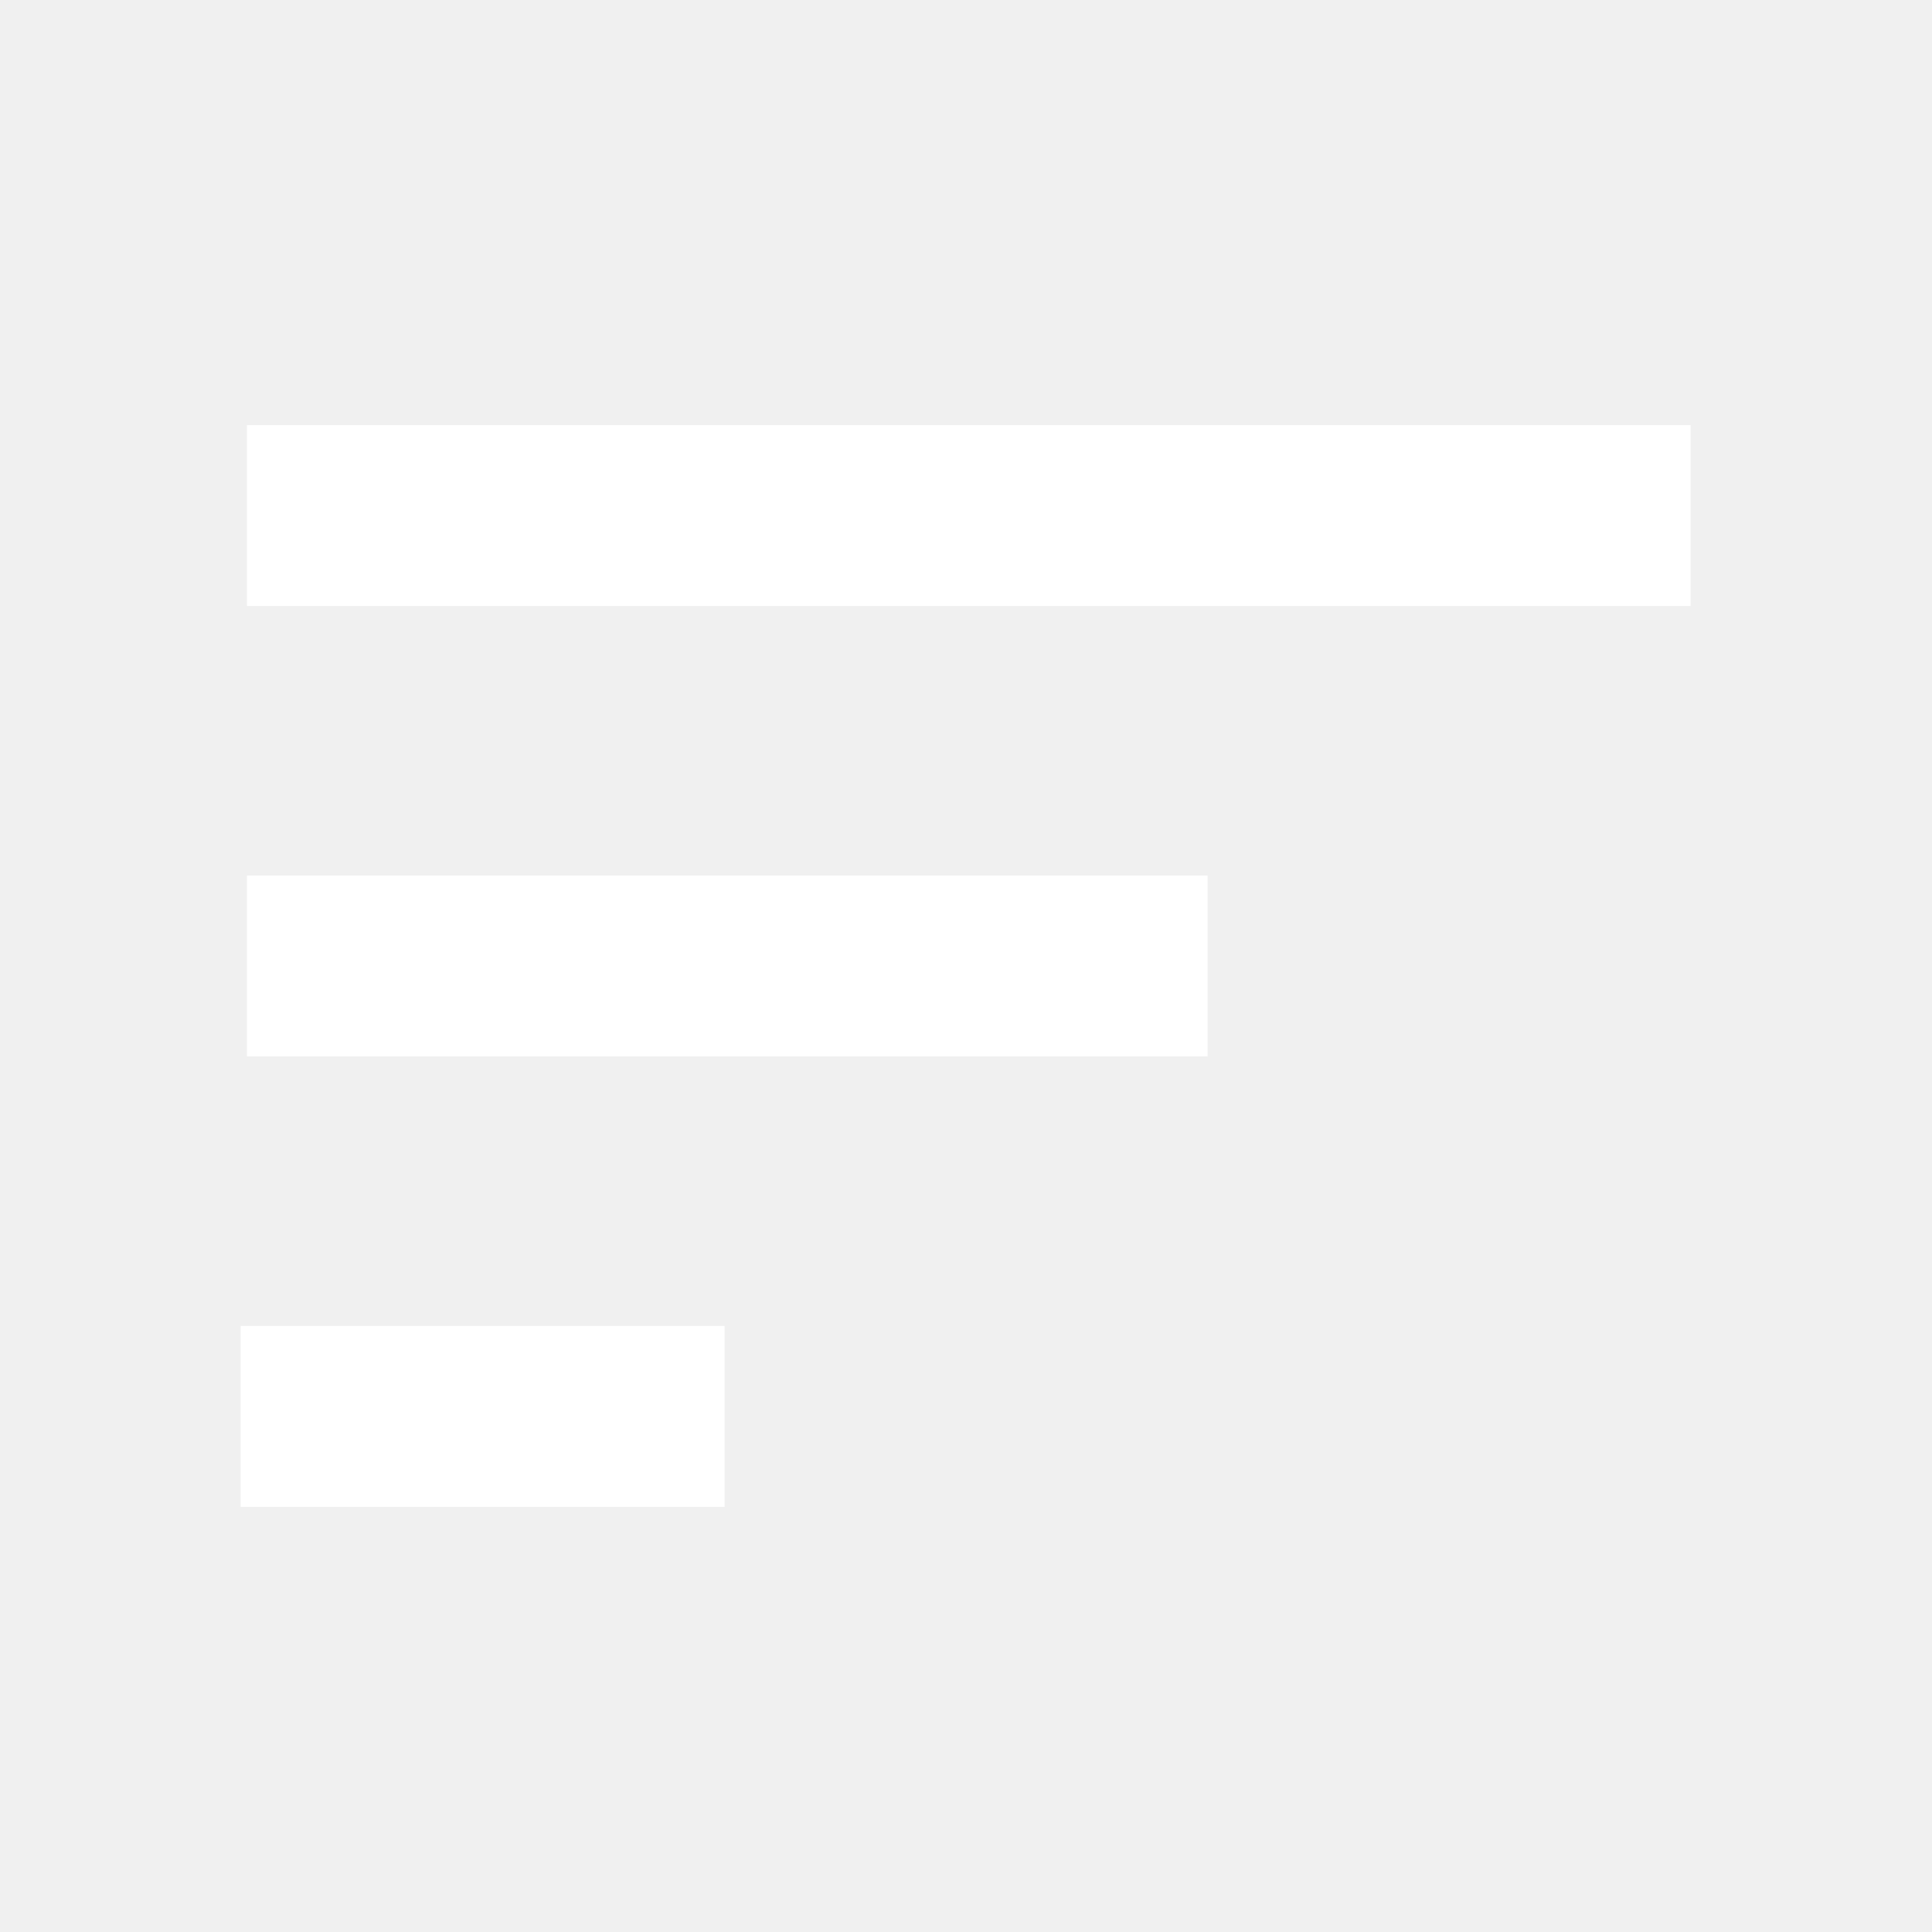
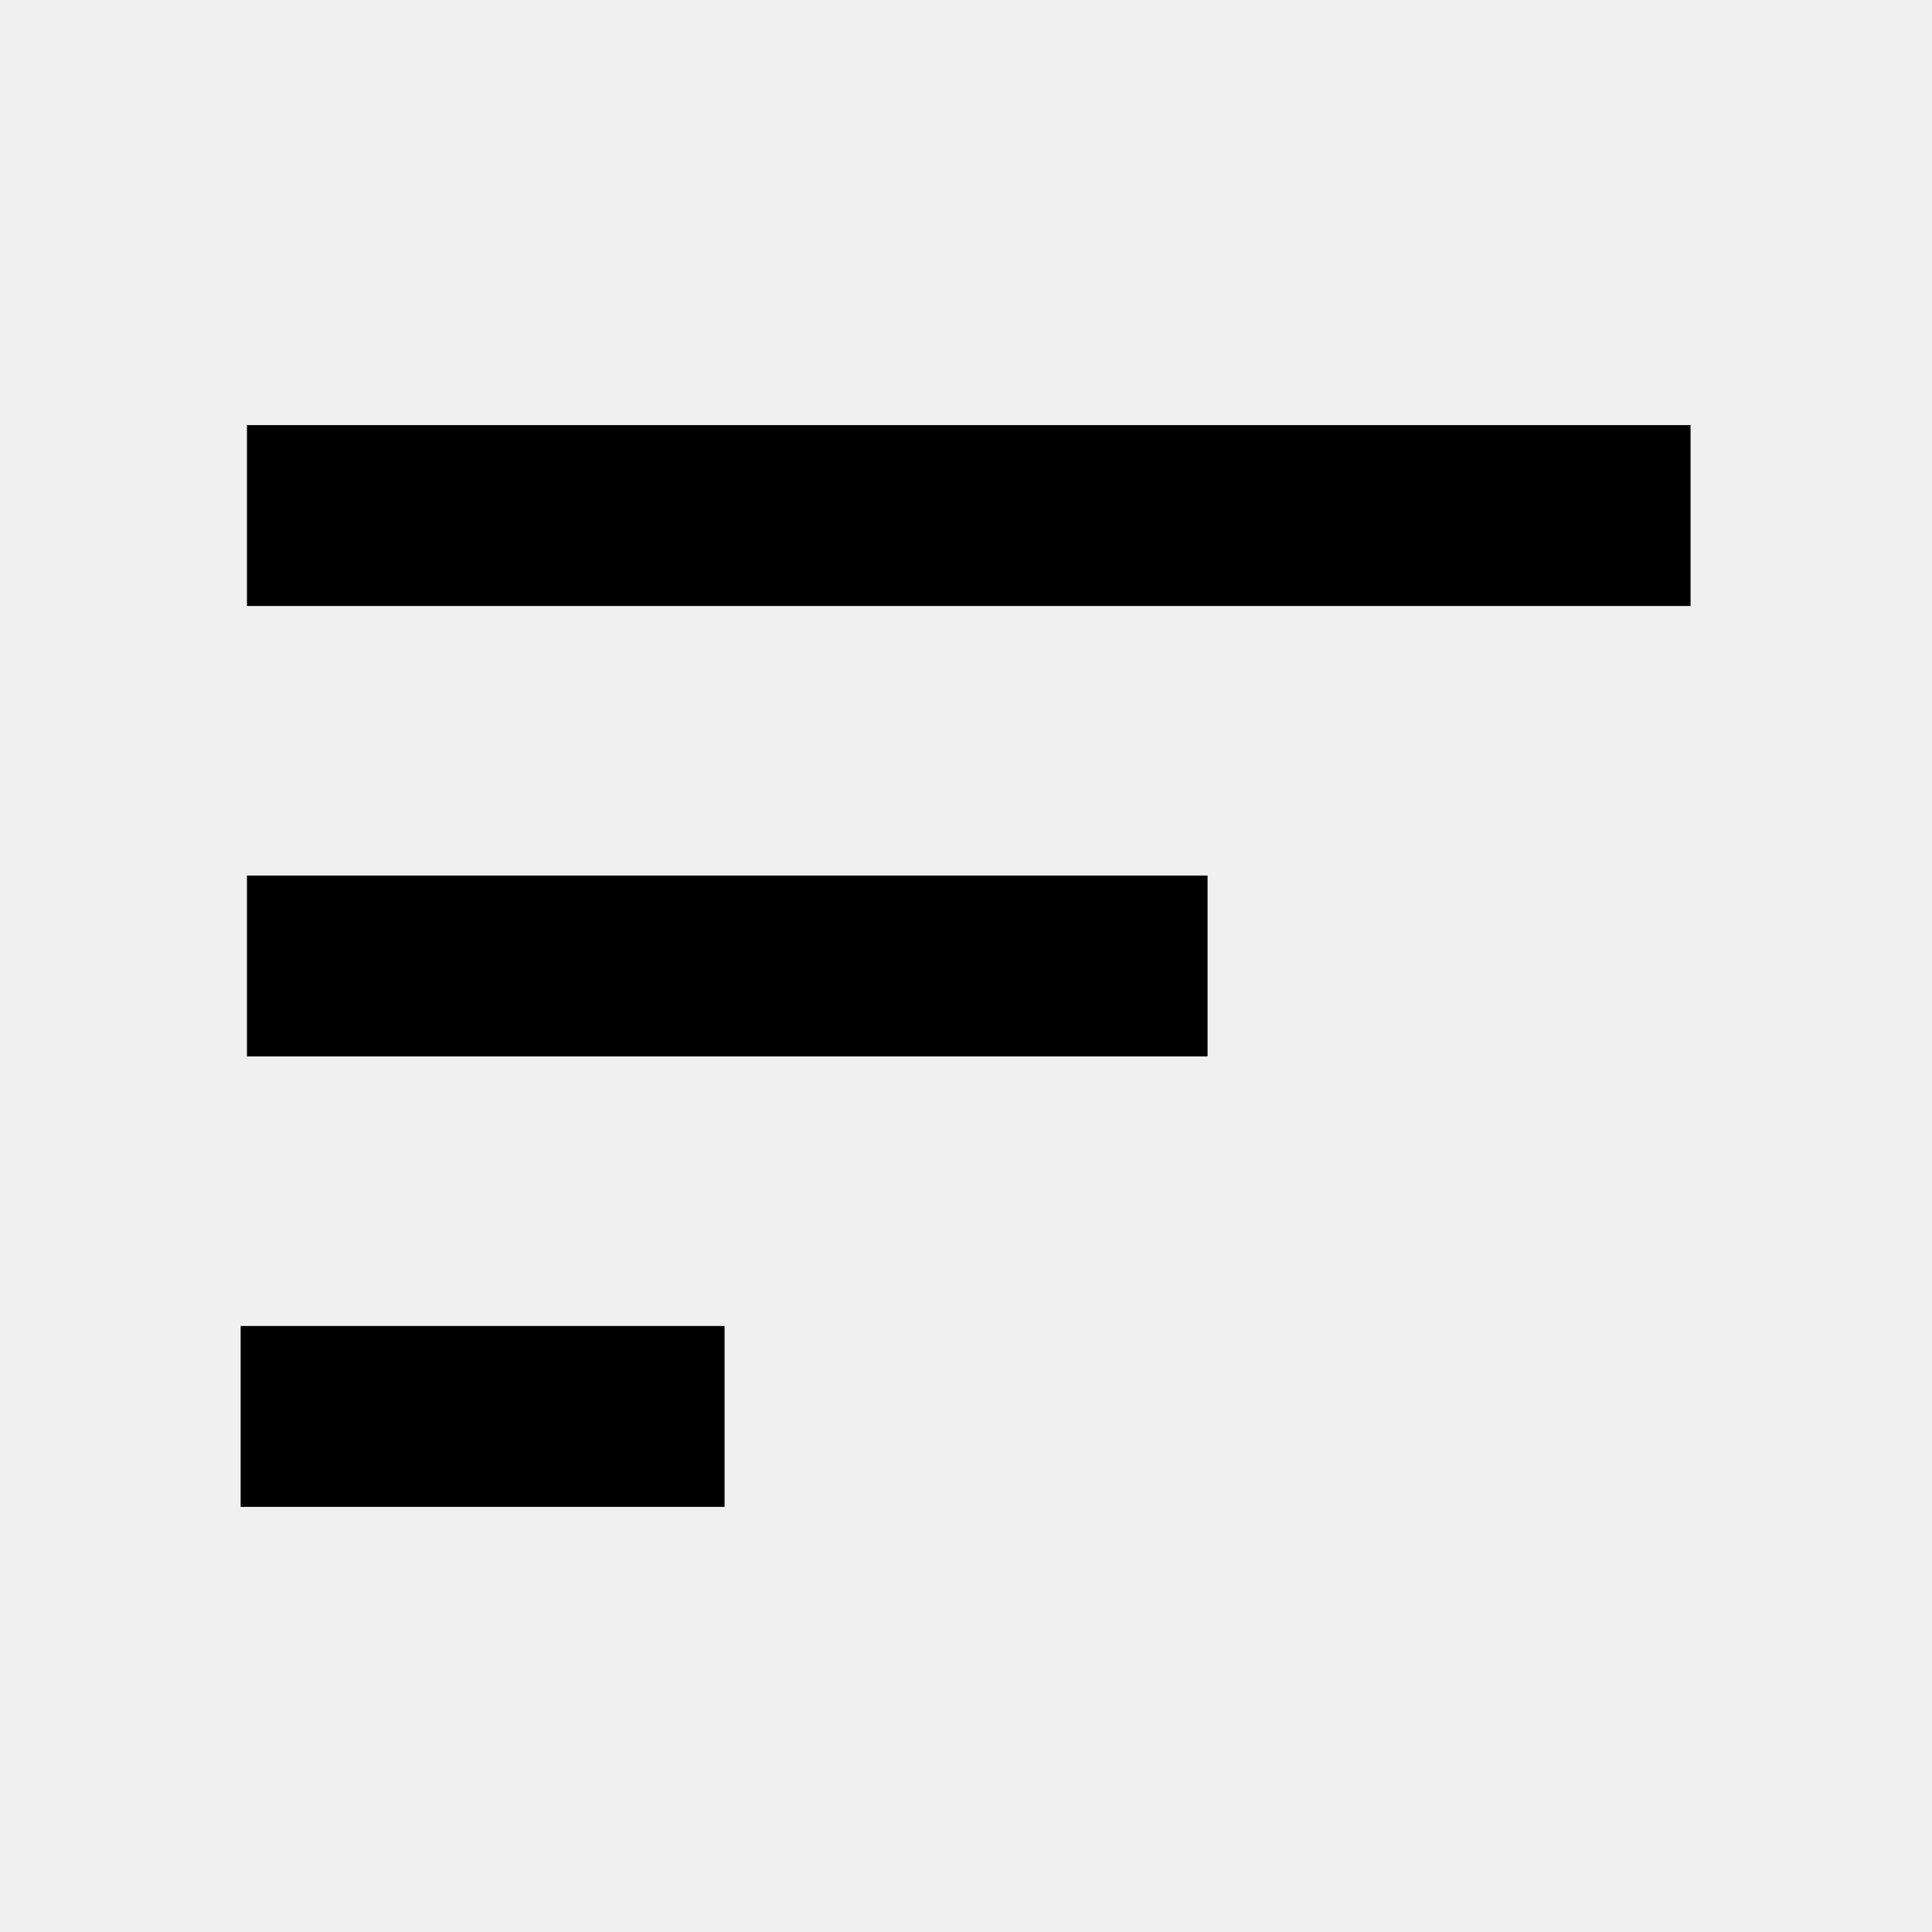
- <svg xmlns="http://www.w3.org/2000/svg" fill="#ffffff" width="800px" height="800px" viewBox="0 0 64 64" version="1.1" xml:space="preserve" style="fill-rule:evenodd;clip-rule:evenodd;stroke-linejoin:round;stroke-miterlimit:2;">
+ <svg xmlns="http://www.w3.org/2000/svg" fill="#000000" width="800px" height="800px" viewBox="0 0 64 64" version="1.1" xml:space="preserve" style="fill-rule:evenodd;clip-rule:evenodd;stroke-linejoin:round;stroke-miterlimit:2;">
  <g transform="matrix(1,0,0,1,-1088,-192)">
    <rect id="Icons" x="0" y="0" width="1280" height="800" style="fill:none;" />
    <g id="Icons1">
      <g id="Strike">
            </g>
      <g id="H1">
            </g>
      <g id="H2">
            </g>
      <g id="H3">
            </g>
      <g id="list-ul">
            </g>
      <g id="hamburger-1">
            </g>
      <g id="hamburger-2" transform="matrix(1.50868,0,0,1.01217,70.647,191.772)">
        <g transform="matrix(0.149202,0,0,0.173437,664.206,42.142)">
          <rect x="103.288" y="8.535" width="71.218" height="34.133" style="fill-rule:nonzero;" />
        </g>
        <g transform="matrix(0.149202,0,0,0.173437,664.345,27.4)">
          <rect x="103.288" y="8.535" width="141.366" height="34.133" style="fill-rule:nonzero;" />
        </g>
        <g transform="matrix(0.149202,0,0,0.173437,664.345,12.658)">
          <rect x="103.288" y="8.535" width="212.447" height="34.133" style="fill-rule:nonzero;" />
        </g>
      </g>
      <g id="list-ol">
            </g>
      <g id="list-task">
            </g>
      <g id="trash">
            </g>
      <g id="vertical-menu">
            </g>
      <g id="horizontal-menu">
            </g>
      <g id="sidebar-2">
            </g>
      <g id="Pen">
            </g>
      <g id="Pen1">
            </g>
      <g id="clock">
            </g>
      <g id="external-link">
            </g>
      <g id="hr">
            </g>
      <g id="info">
            </g>
      <g id="warning">
            </g>
      <g id="plus-circle">
            </g>
      <g id="minus-circle">
            </g>
      <g id="vue">
            </g>
      <g id="cog">
            </g>
      <g id="logo">
            </g>
      <g id="radio-check">
            </g>
      <g id="eye-slash">
            </g>
      <g id="eye">
            </g>
      <g id="toggle-off">
            </g>
      <g id="shredder">
            </g>
      <g id="spinner--loading--dots-">
            </g>
      <g id="react">
            </g>
      <g id="check-selected">
            </g>
      <g id="turn-off">
            </g>
      <g id="code-block">
            </g>
      <g id="user">
            </g>
      <g id="coffee-bean">
            </g>
      <g transform="matrix(0.638317,0.368532,-0.368532,0.638317,785.021,-208.975)">
        <g id="coffee-beans">
          <g id="coffee-bean1">
                    </g>
        </g>
      </g>
      <g id="coffee-bean-filled">
            </g>
      <g transform="matrix(0.638317,0.368532,-0.368532,0.638317,913.062,-208.975)">
        <g id="coffee-beans-filled">
          <g id="coffee-bean2">
                    </g>
        </g>
      </g>
      <g id="clipboard">
            </g>
      <g transform="matrix(1,0,0,1,128.011,1.35415)">
        <g id="clipboard-paste">
                </g>
      </g>
      <g id="clipboard-copy">
            </g>
      <g id="Layer1">
            </g>
    </g>
  </g>
</svg>
